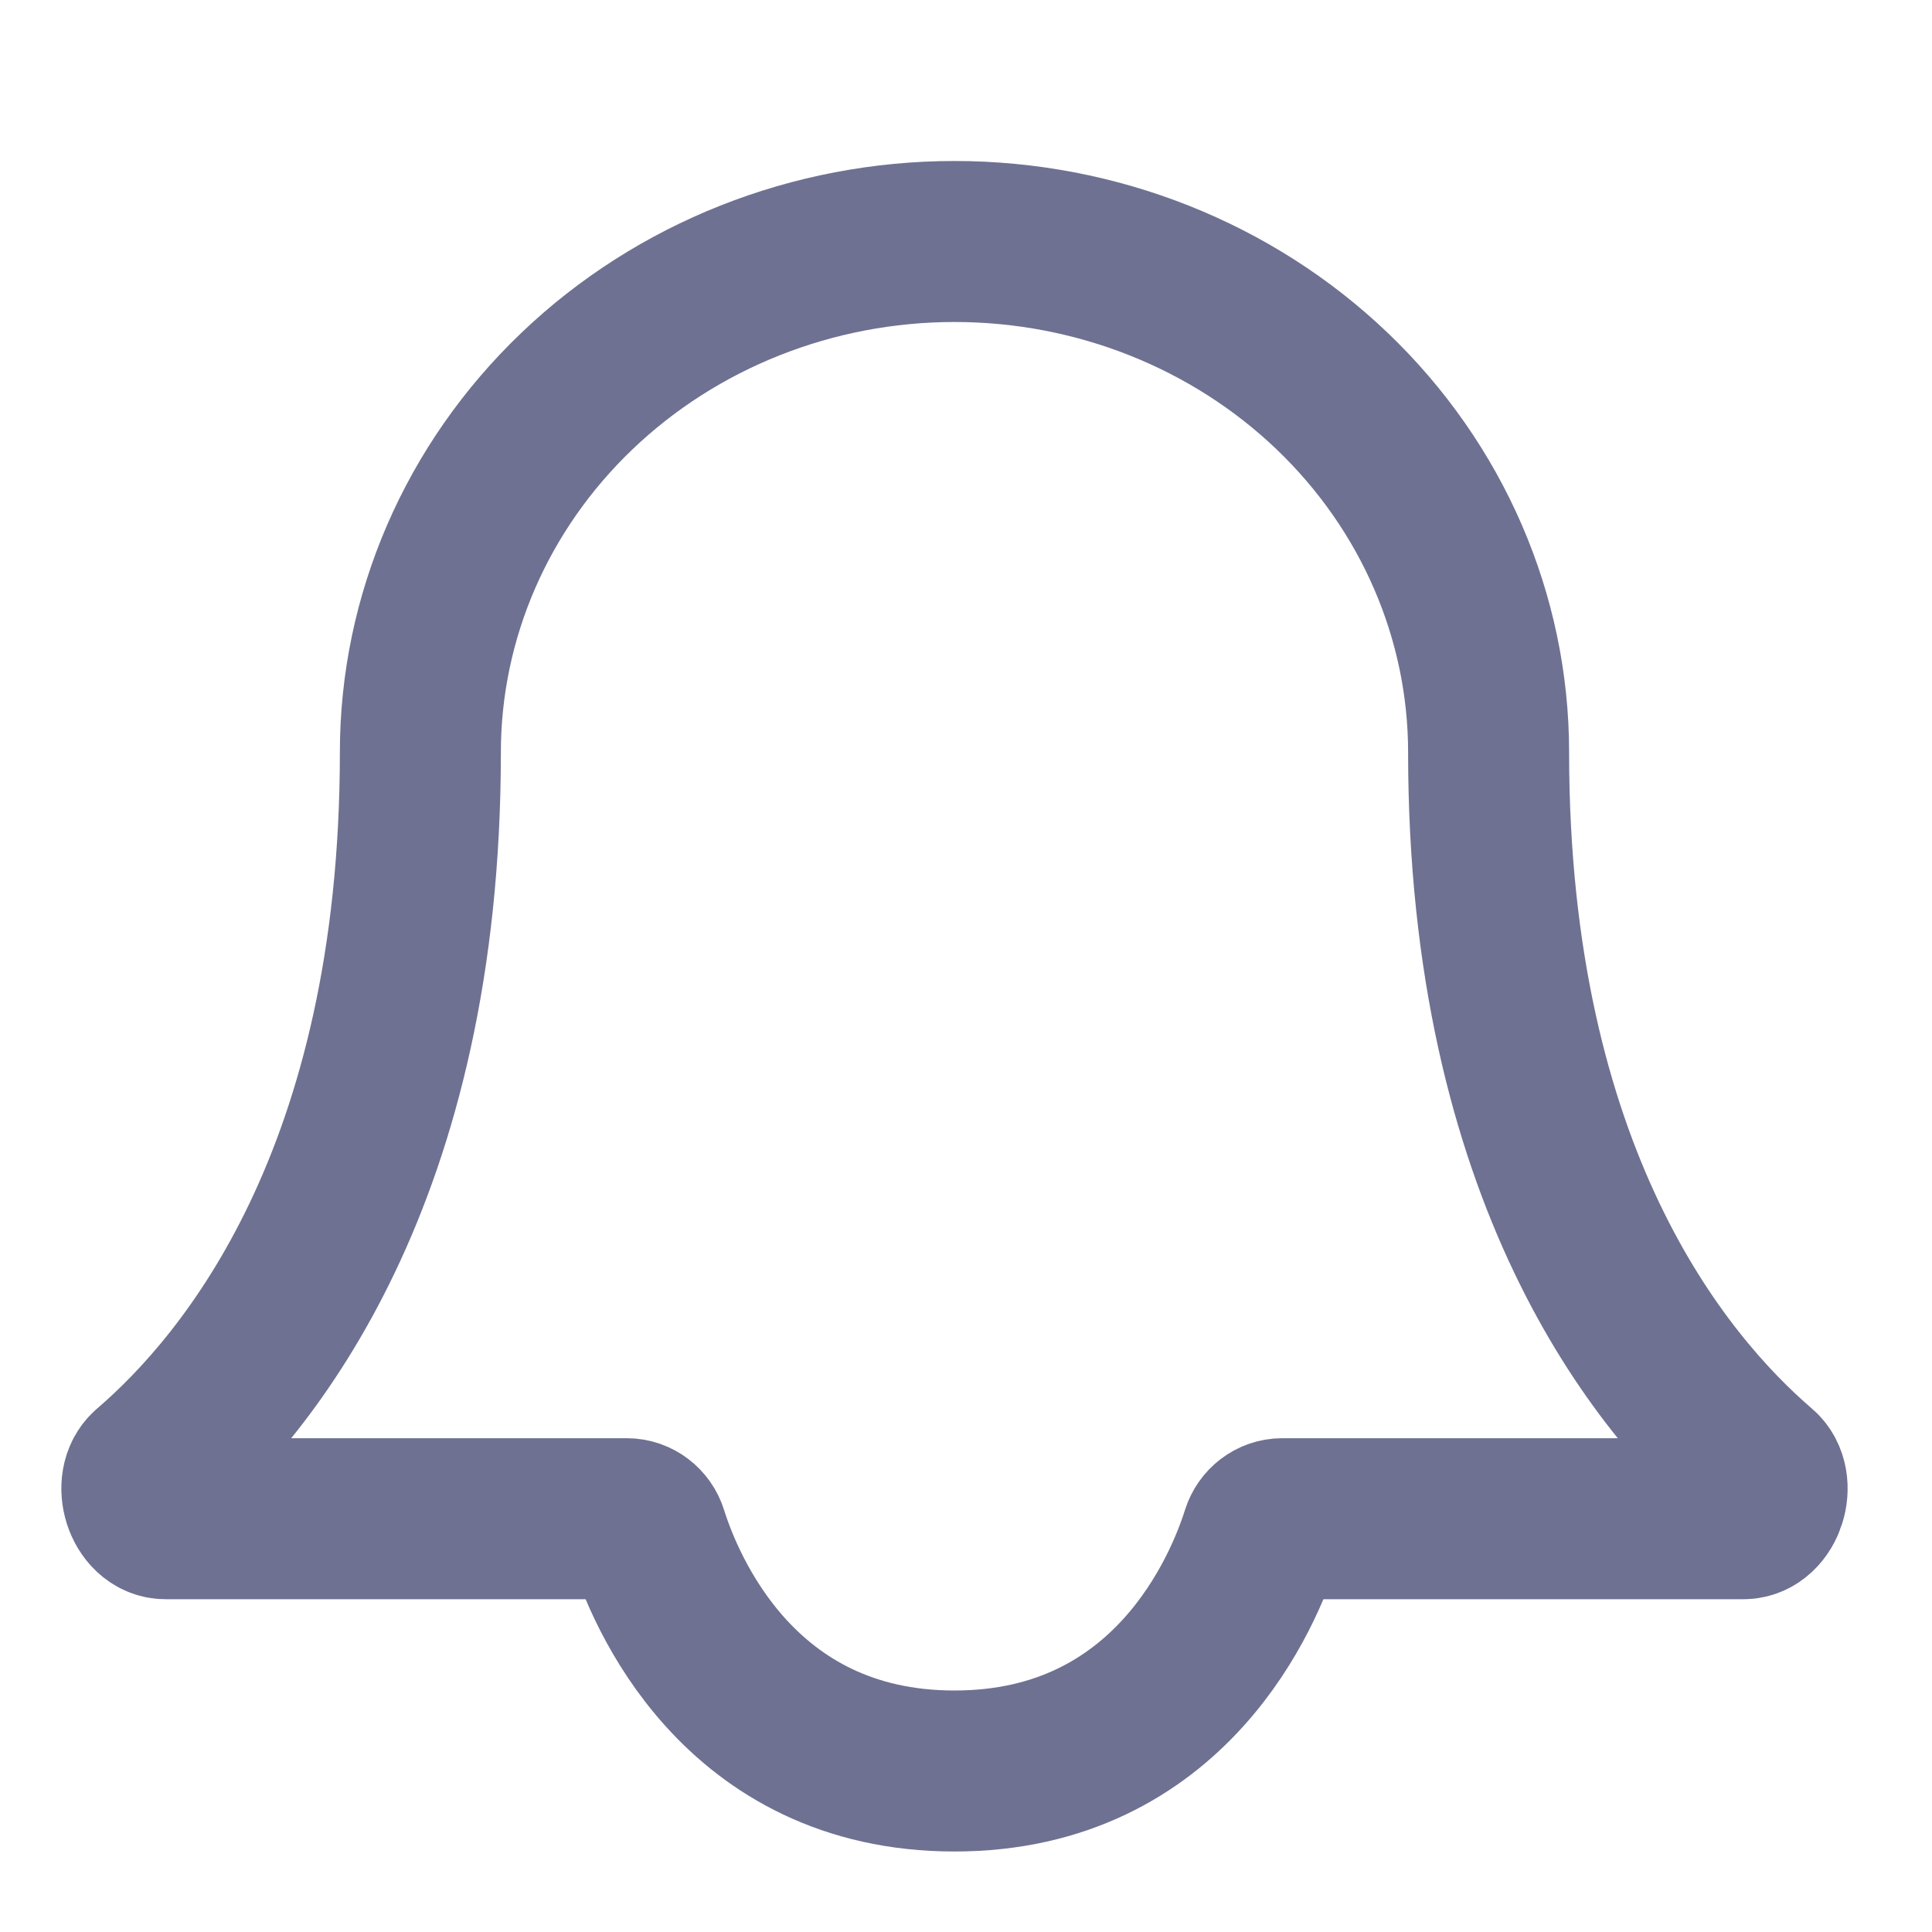
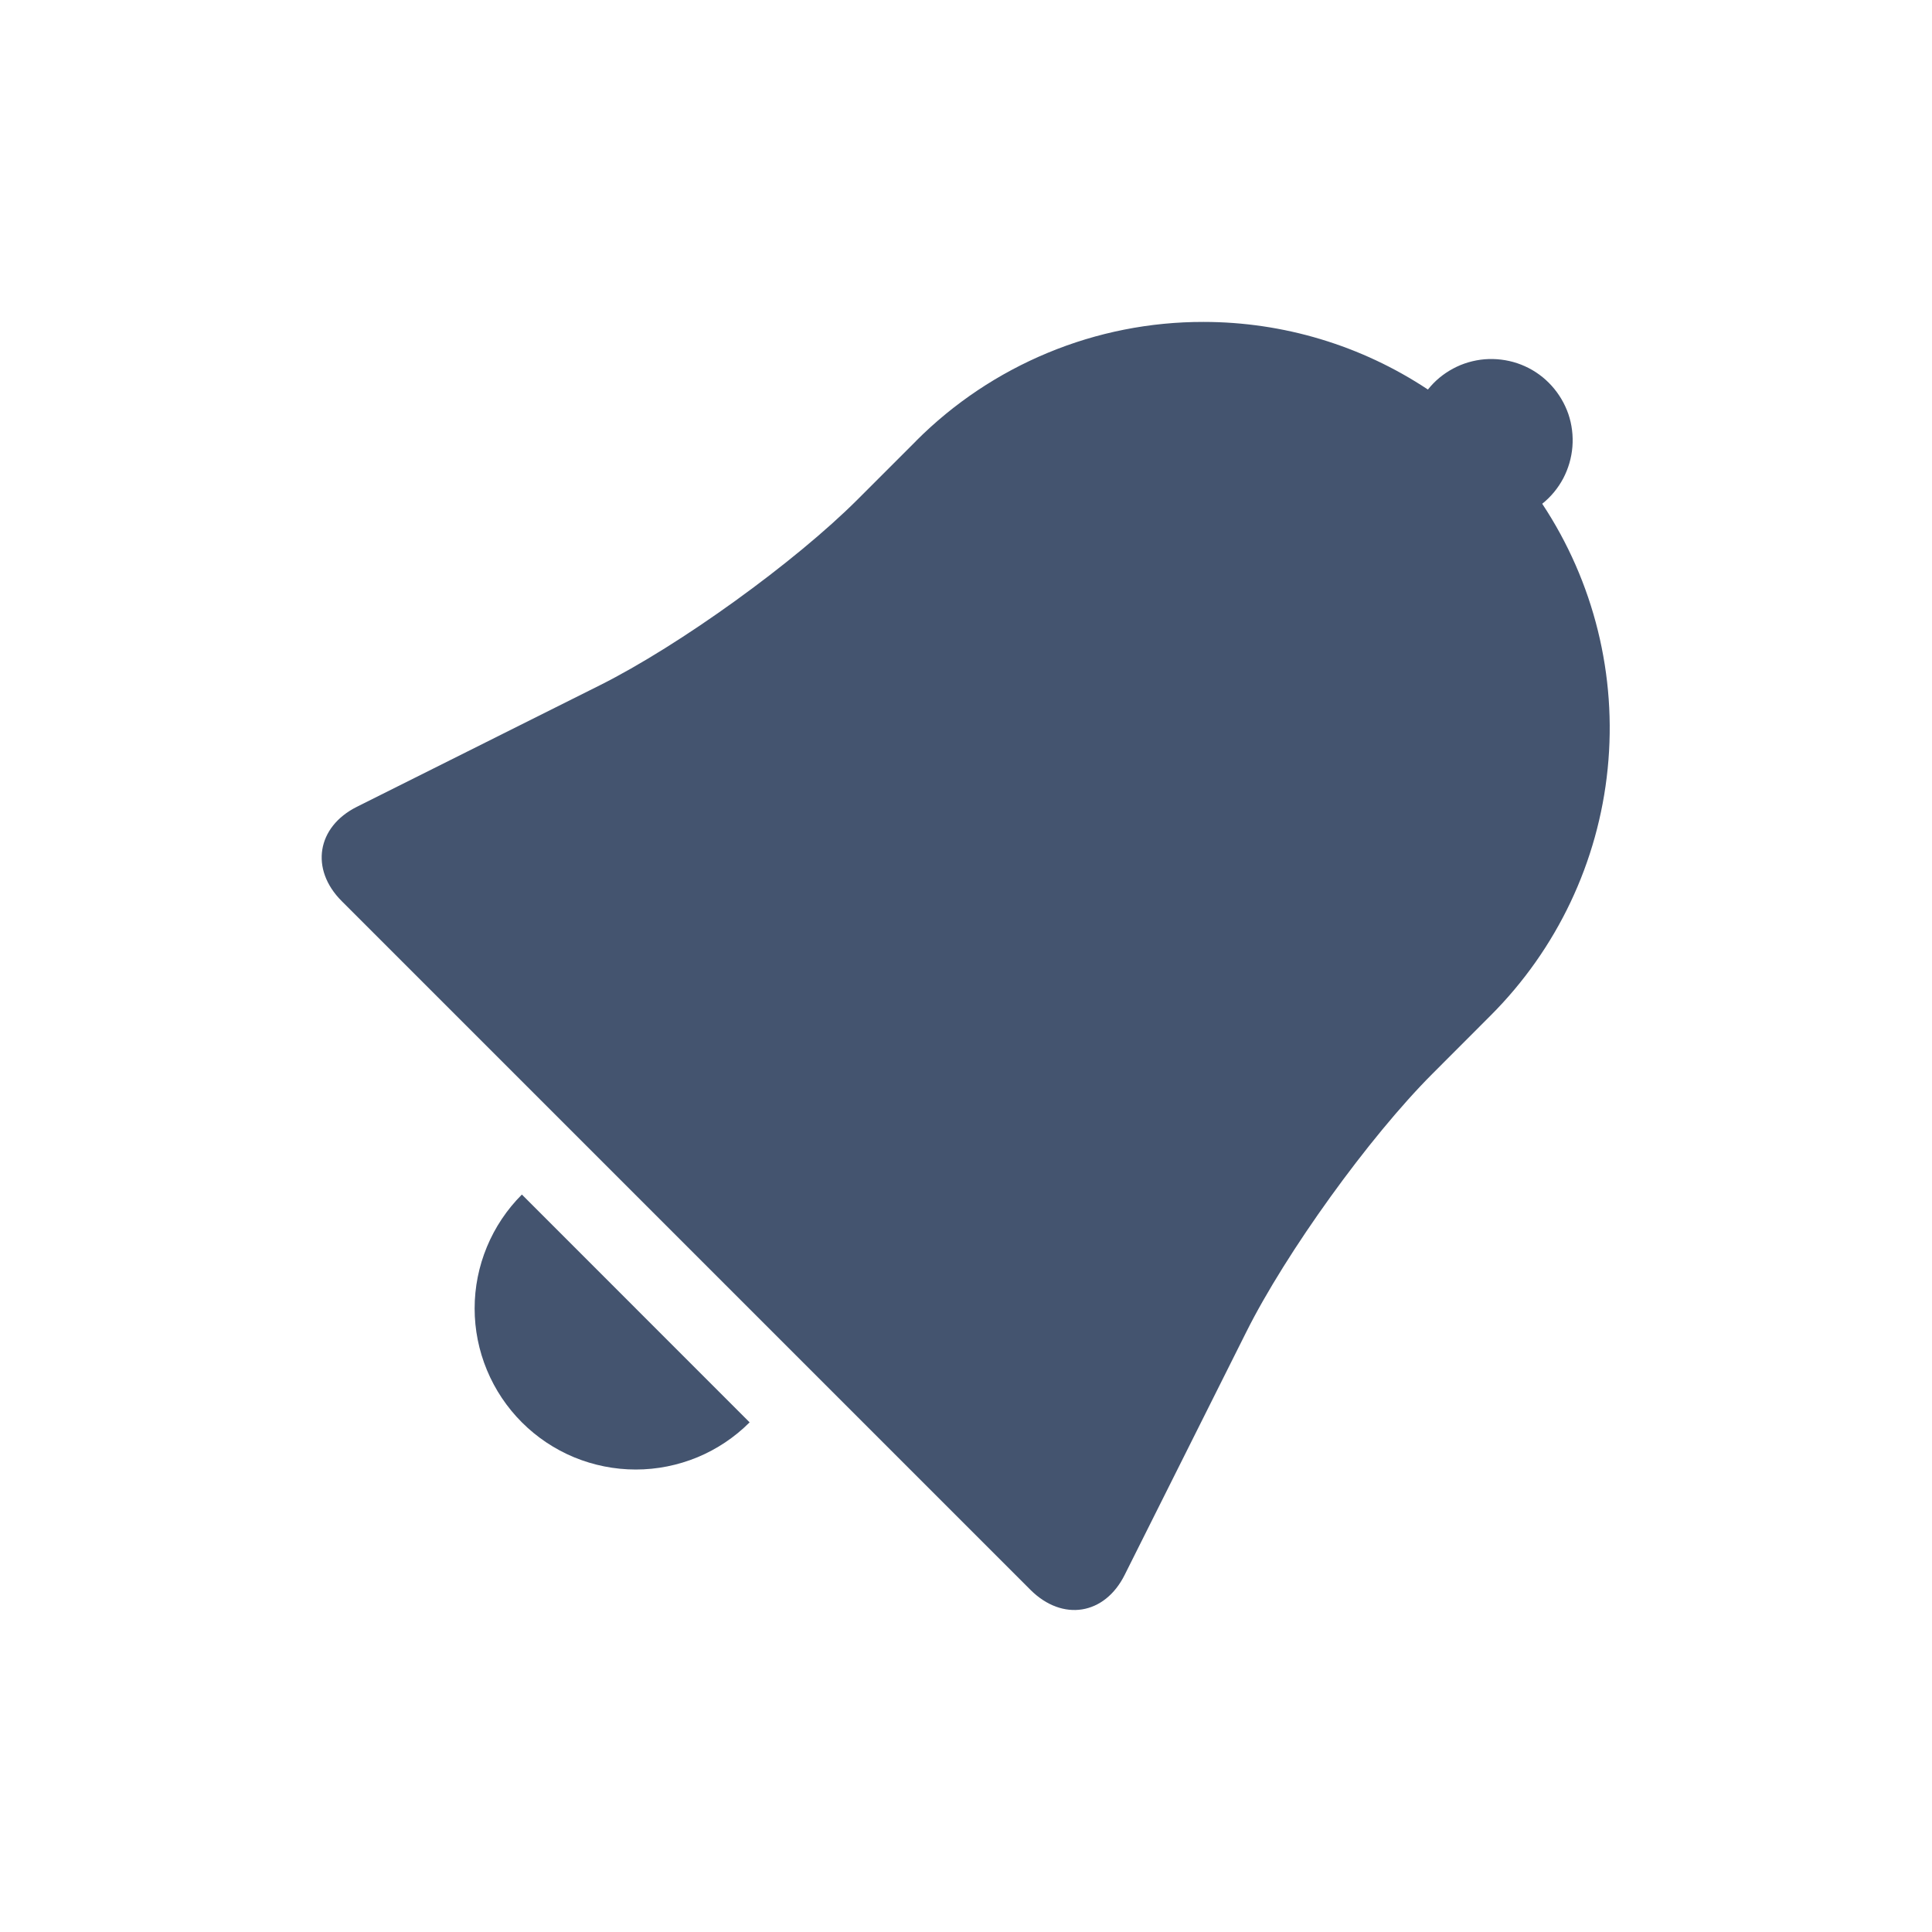
<svg xmlns="http://www.w3.org/2000/svg" width="24" height="24" viewBox="0 0 24 24" fill="none">
-   <path d="M18.492 9.346C18.492 7.663 17.793 6.049 16.549 4.859C15.305 3.669 13.617 3 11.857 3C10.098 3 8.41 3.669 7.166 4.859C5.921 6.049 5.222 7.663 5.222 9.346C5.222 14.605 3.093 17.196 1.858 18.256C1.658 18.428 1.793 18.866 2.057 18.866H7.787C7.904 18.866 8.006 18.946 8.041 19.058C8.254 19.738 9.167 22 11.857 22C14.547 22 15.46 19.738 15.674 19.058C15.709 18.946 15.811 18.866 15.928 18.866H21.657C21.921 18.866 22.056 18.428 21.856 18.256C20.622 17.196 18.492 14.605 18.492 9.346Z" stroke="#6E7191" stroke-width="2" stroke-linecap="round" stroke-linejoin="round" />
+   <path fill-rule="evenodd" clip-rule="evenodd" d="M6.483 17.669C6.669 17.855 6.889 18.002 7.132 18.103C7.375 18.203 7.635 18.255 7.898 18.255C8.16 18.255 8.42 18.203 8.663 18.103C8.906 18.002 9.126 17.855 9.312 17.669L6.483 14.839C6.297 15.025 6.15 15.245 6.049 15.488C5.948 15.731 5.896 15.991 5.896 16.254C5.896 16.517 5.948 16.777 6.049 17.02C6.15 17.263 6.297 17.483 6.483 17.669ZM11.38 5.478L10.655 6.203C9.873 6.985 8.445 8.016 7.449 8.514L4.432 10.023C3.937 10.271 3.848 10.797 4.245 11.194L12.801 19.75C13.199 20.146 13.723 20.063 13.972 19.562L15.482 16.546C15.976 15.558 17.008 14.126 17.793 13.34L18.518 12.614C19.341 11.791 19.855 10.708 19.971 9.55C20.088 8.392 19.801 7.229 19.158 6.258C19.266 6.172 19.354 6.065 19.419 5.943C19.483 5.821 19.522 5.687 19.533 5.55C19.544 5.413 19.527 5.274 19.483 5.144C19.438 5.014 19.367 4.894 19.275 4.792C19.182 4.689 19.07 4.607 18.944 4.55C18.819 4.493 18.683 4.463 18.545 4.46C18.408 4.457 18.271 4.483 18.143 4.535C18.016 4.588 17.9 4.665 17.804 4.764C17.781 4.789 17.758 4.813 17.738 4.839C16.912 4.291 15.942 3.999 14.95 3.999C14.287 3.998 13.63 4.128 13.018 4.382C12.405 4.636 11.848 5.008 11.38 5.477V5.478Z" fill="#44546F" />
</svg>
